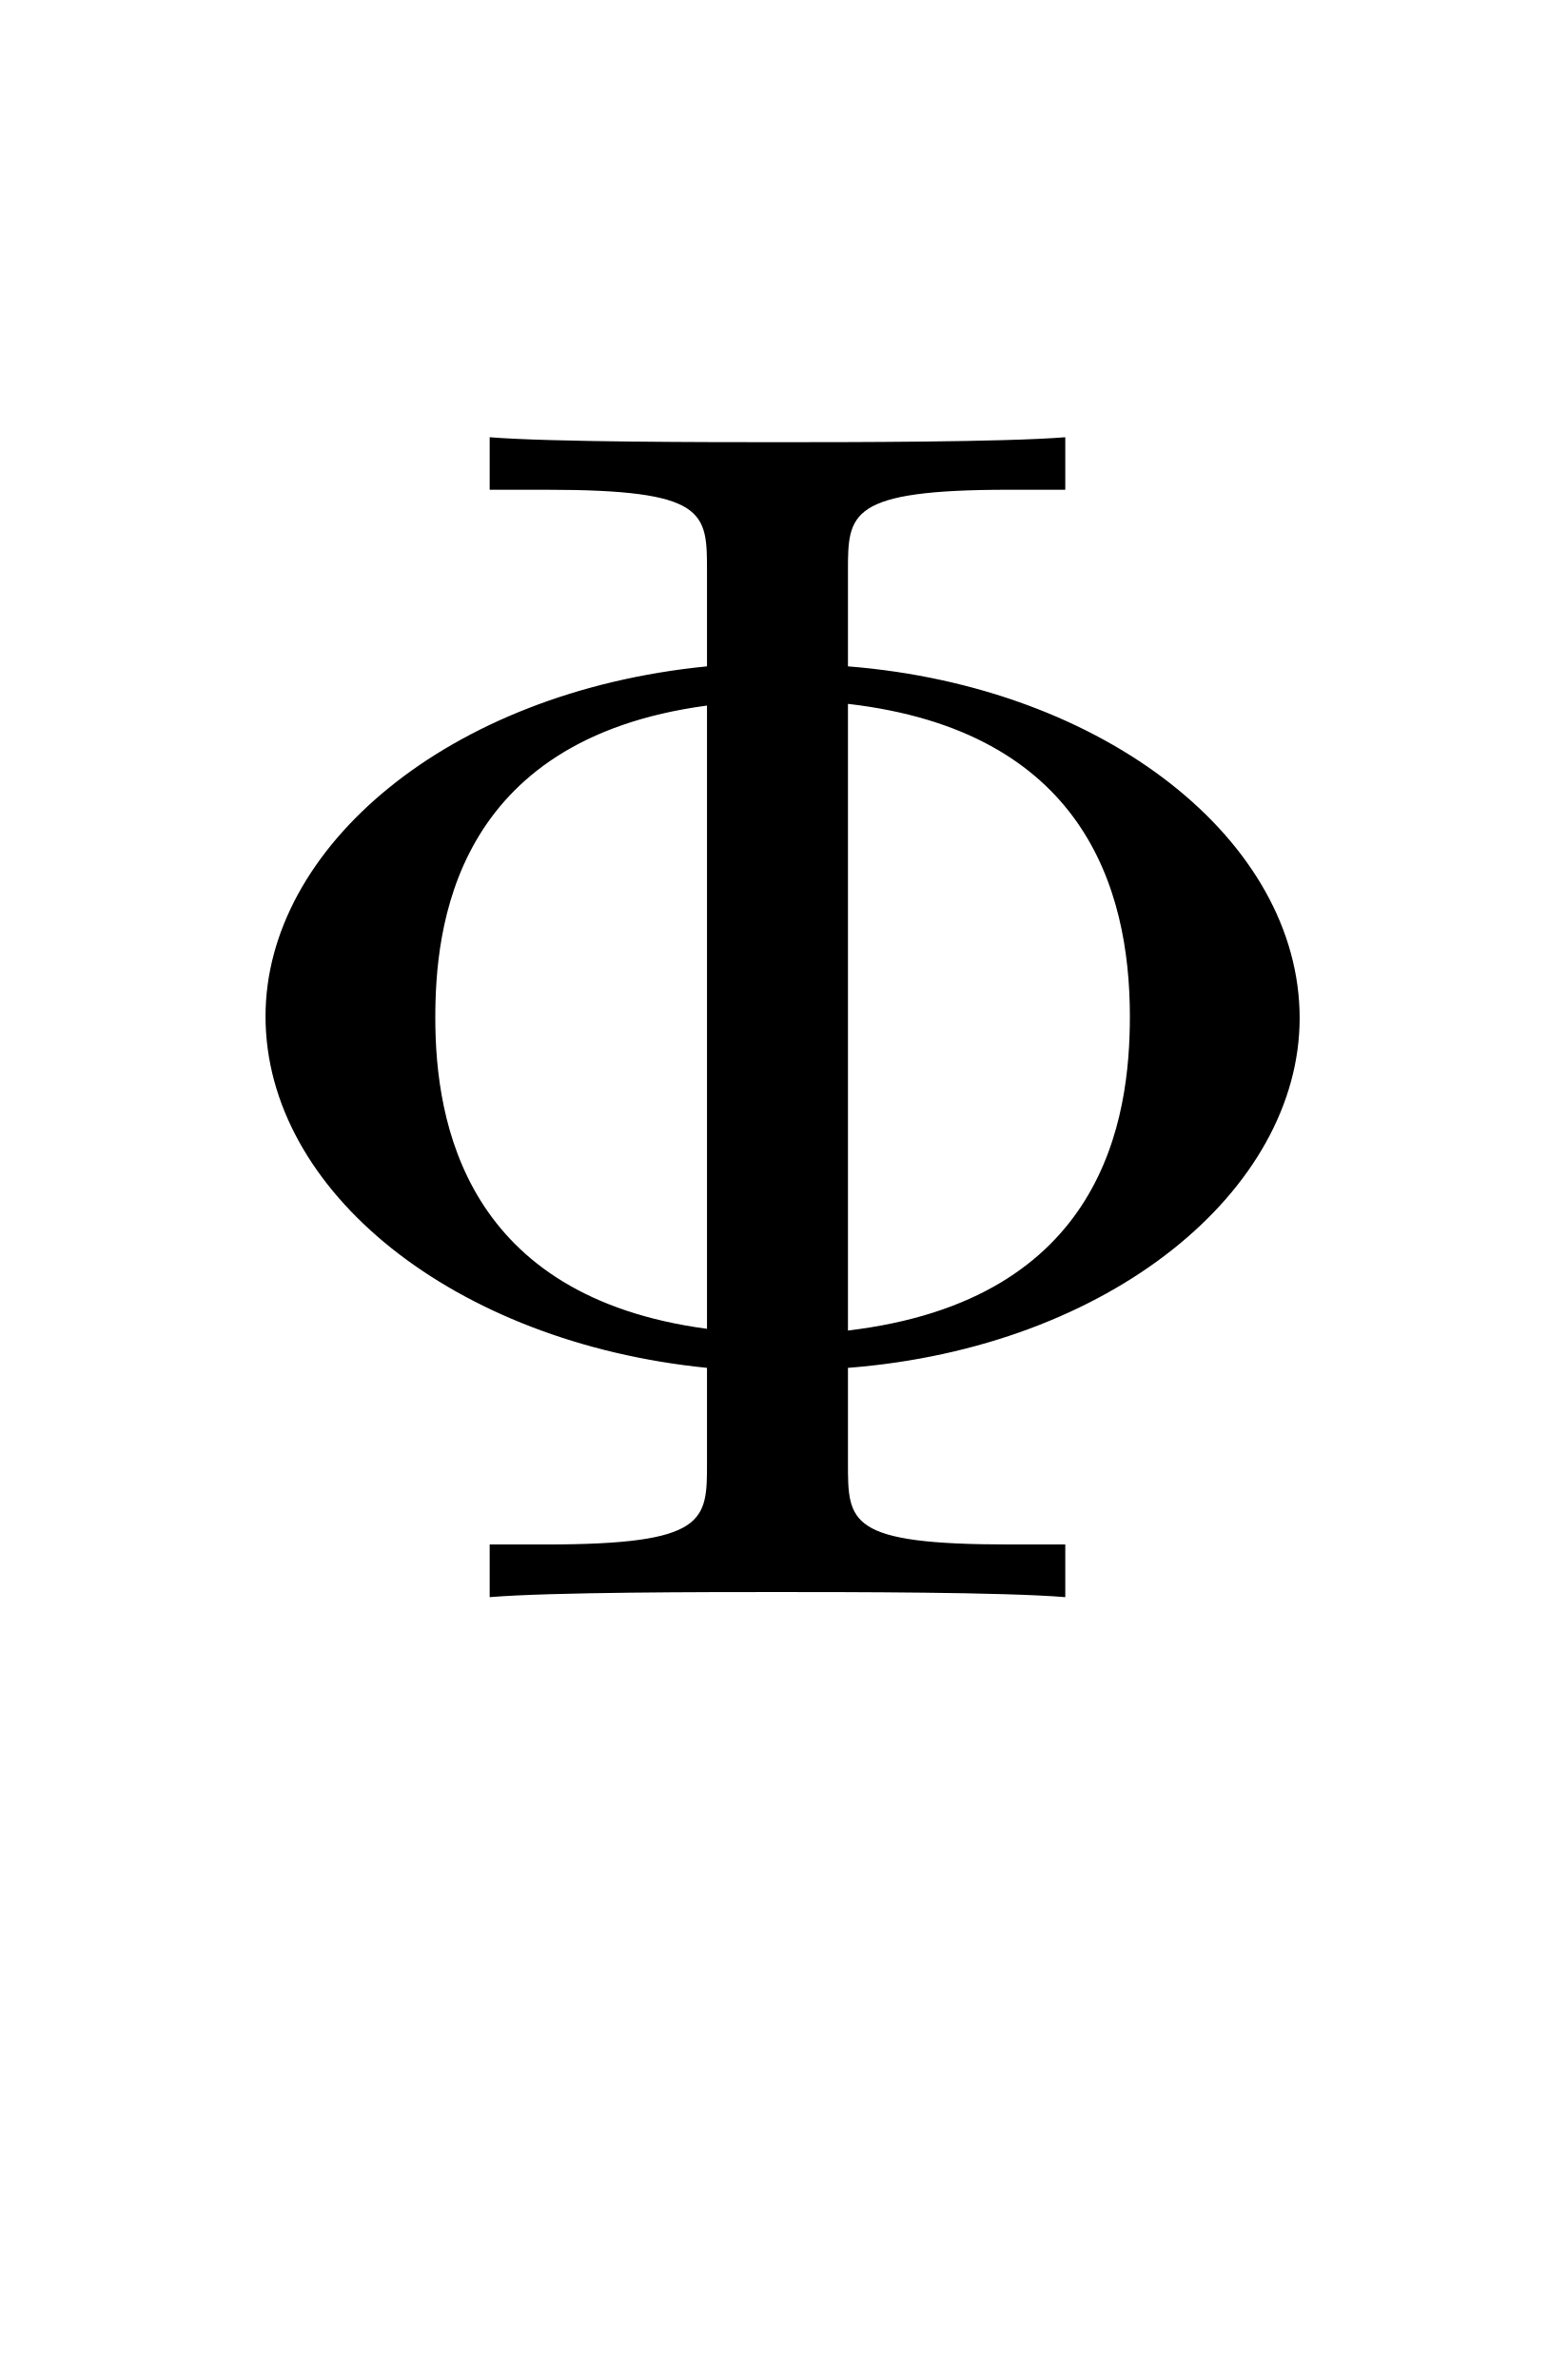
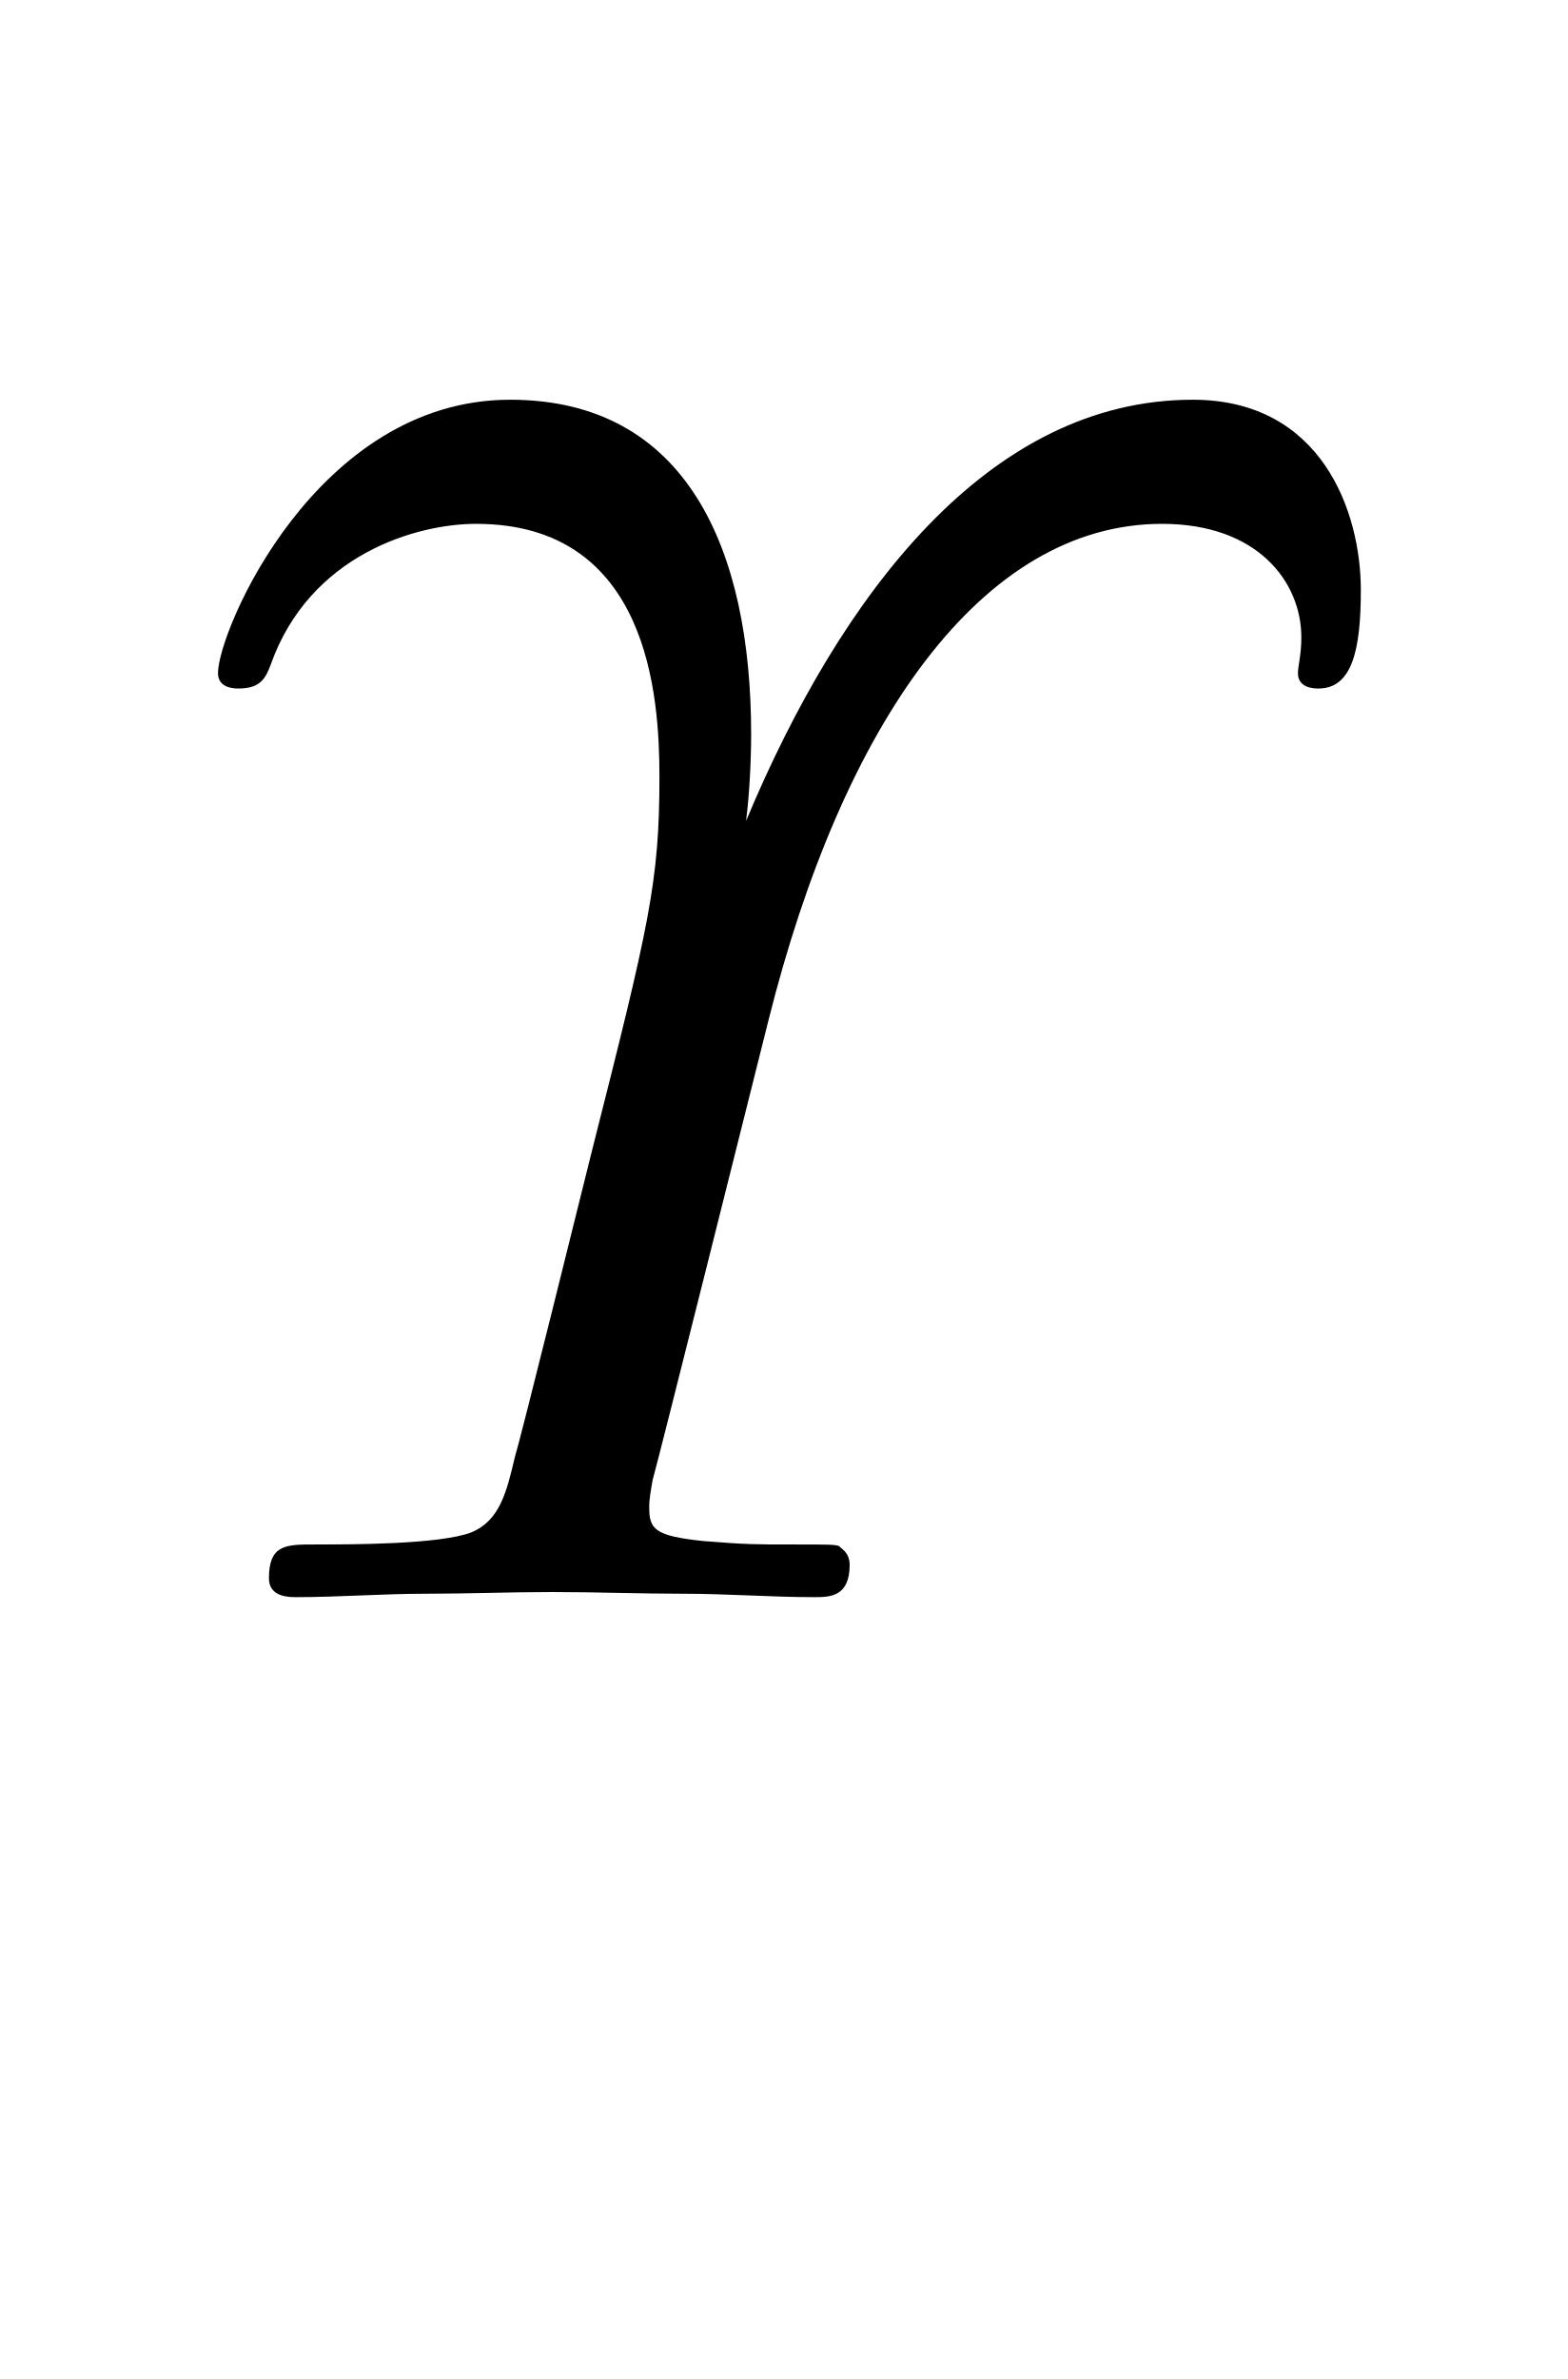
<svg xmlns="http://www.w3.org/2000/svg" xmlns:xlink="http://www.w3.org/1999/xlink" version="1.1" viewBox="-165.1 -165.1 21.085 32">
  <defs>
-     <path id="g0-8" d="M3.975-1.345C5.519-1.465 6.625-2.391 6.625-3.397C6.625-4.433 5.489-5.34 3.975-5.46V-6.017C3.975-6.356 3.975-6.496 4.922-6.496H5.25V-6.804C4.892-6.775 3.975-6.775 3.567-6.775S2.232-6.775 1.873-6.804V-6.496H2.202C3.148-6.496 3.148-6.366 3.148-6.017V-5.46C1.624-5.31 .558-4.394 .558-3.407C.558-2.381 1.664-1.494 3.148-1.345V-.787C3.148-.448 3.148-.309 2.202-.309H1.873V0C2.232-.03 3.148-.03 3.557-.03S4.892-.03 5.25 0V-.309H4.922C3.975-.309 3.975-.438 3.975-.787V-1.345ZM3.148-1.574C1.733-1.763 1.554-2.78 1.554-3.397C1.554-3.915 1.654-5.031 3.148-5.23V-1.574ZM3.975-5.24C5.35-5.081 5.629-4.164 5.629-3.407C5.629-2.809 5.479-1.743 3.975-1.564V-5.24Z" />
+     <path id="g0-7" d="M3.377-4.553C3.397-4.702 3.407-4.912 3.407-5.061C3.407-6.147 3.029-7.024 1.993-7.024C.857-7.024 .279-5.669 .279-5.42C.279-5.33 .379-5.33 .399-5.33C.528-5.33 .558-5.39 .588-5.469C.817-6.117 1.445-6.296 1.793-6.296C2.809-6.296 2.869-5.28 2.869-4.812C2.869-4.194 2.809-3.945 2.471-2.61C2.401-2.331 2.062-.956 2.022-.827C1.973-.618 1.933-.448 1.763-.379C1.574-.309 1.066-.309 .847-.309C.677-.309 .578-.309 .578-.11C.578 0 .697 0 .737 0C.986 0 1.245-.02 1.494-.02S1.993-.03 2.242-.03C2.501-.03 2.76-.02 3.009-.02C3.268-.02 3.527 0 3.776 0C3.866 0 3.985 0 3.985-.189C3.985-.269 3.925-.289 3.925-.299C3.895-.309 3.875-.309 3.646-.309C3.427-.309 3.377-.309 3.128-.329C2.839-.359 2.809-.399 2.809-.528C2.809-.578 2.819-.628 2.829-.687C2.869-.827 3.417-3.019 3.507-3.377C3.945-5.131 4.762-6.296 5.818-6.296C6.376-6.296 6.635-5.958 6.635-5.629C6.635-5.529 6.615-5.46 6.615-5.42C6.615-5.33 6.715-5.33 6.735-5.33C6.934-5.33 6.984-5.559 6.984-5.908C6.984-6.366 6.755-7.024 5.998-7.024C4.802-7.024 3.935-5.888 3.377-4.553Z" />
  </defs>
  <g id="page1" transform="scale(2.293061)">
-     <use x="-71" y="-62.631" xlink:href="#g0-8" />
+     <use x="-71" y="-62.631" xlink:href="#g0-7" />
  </g>
</svg>
